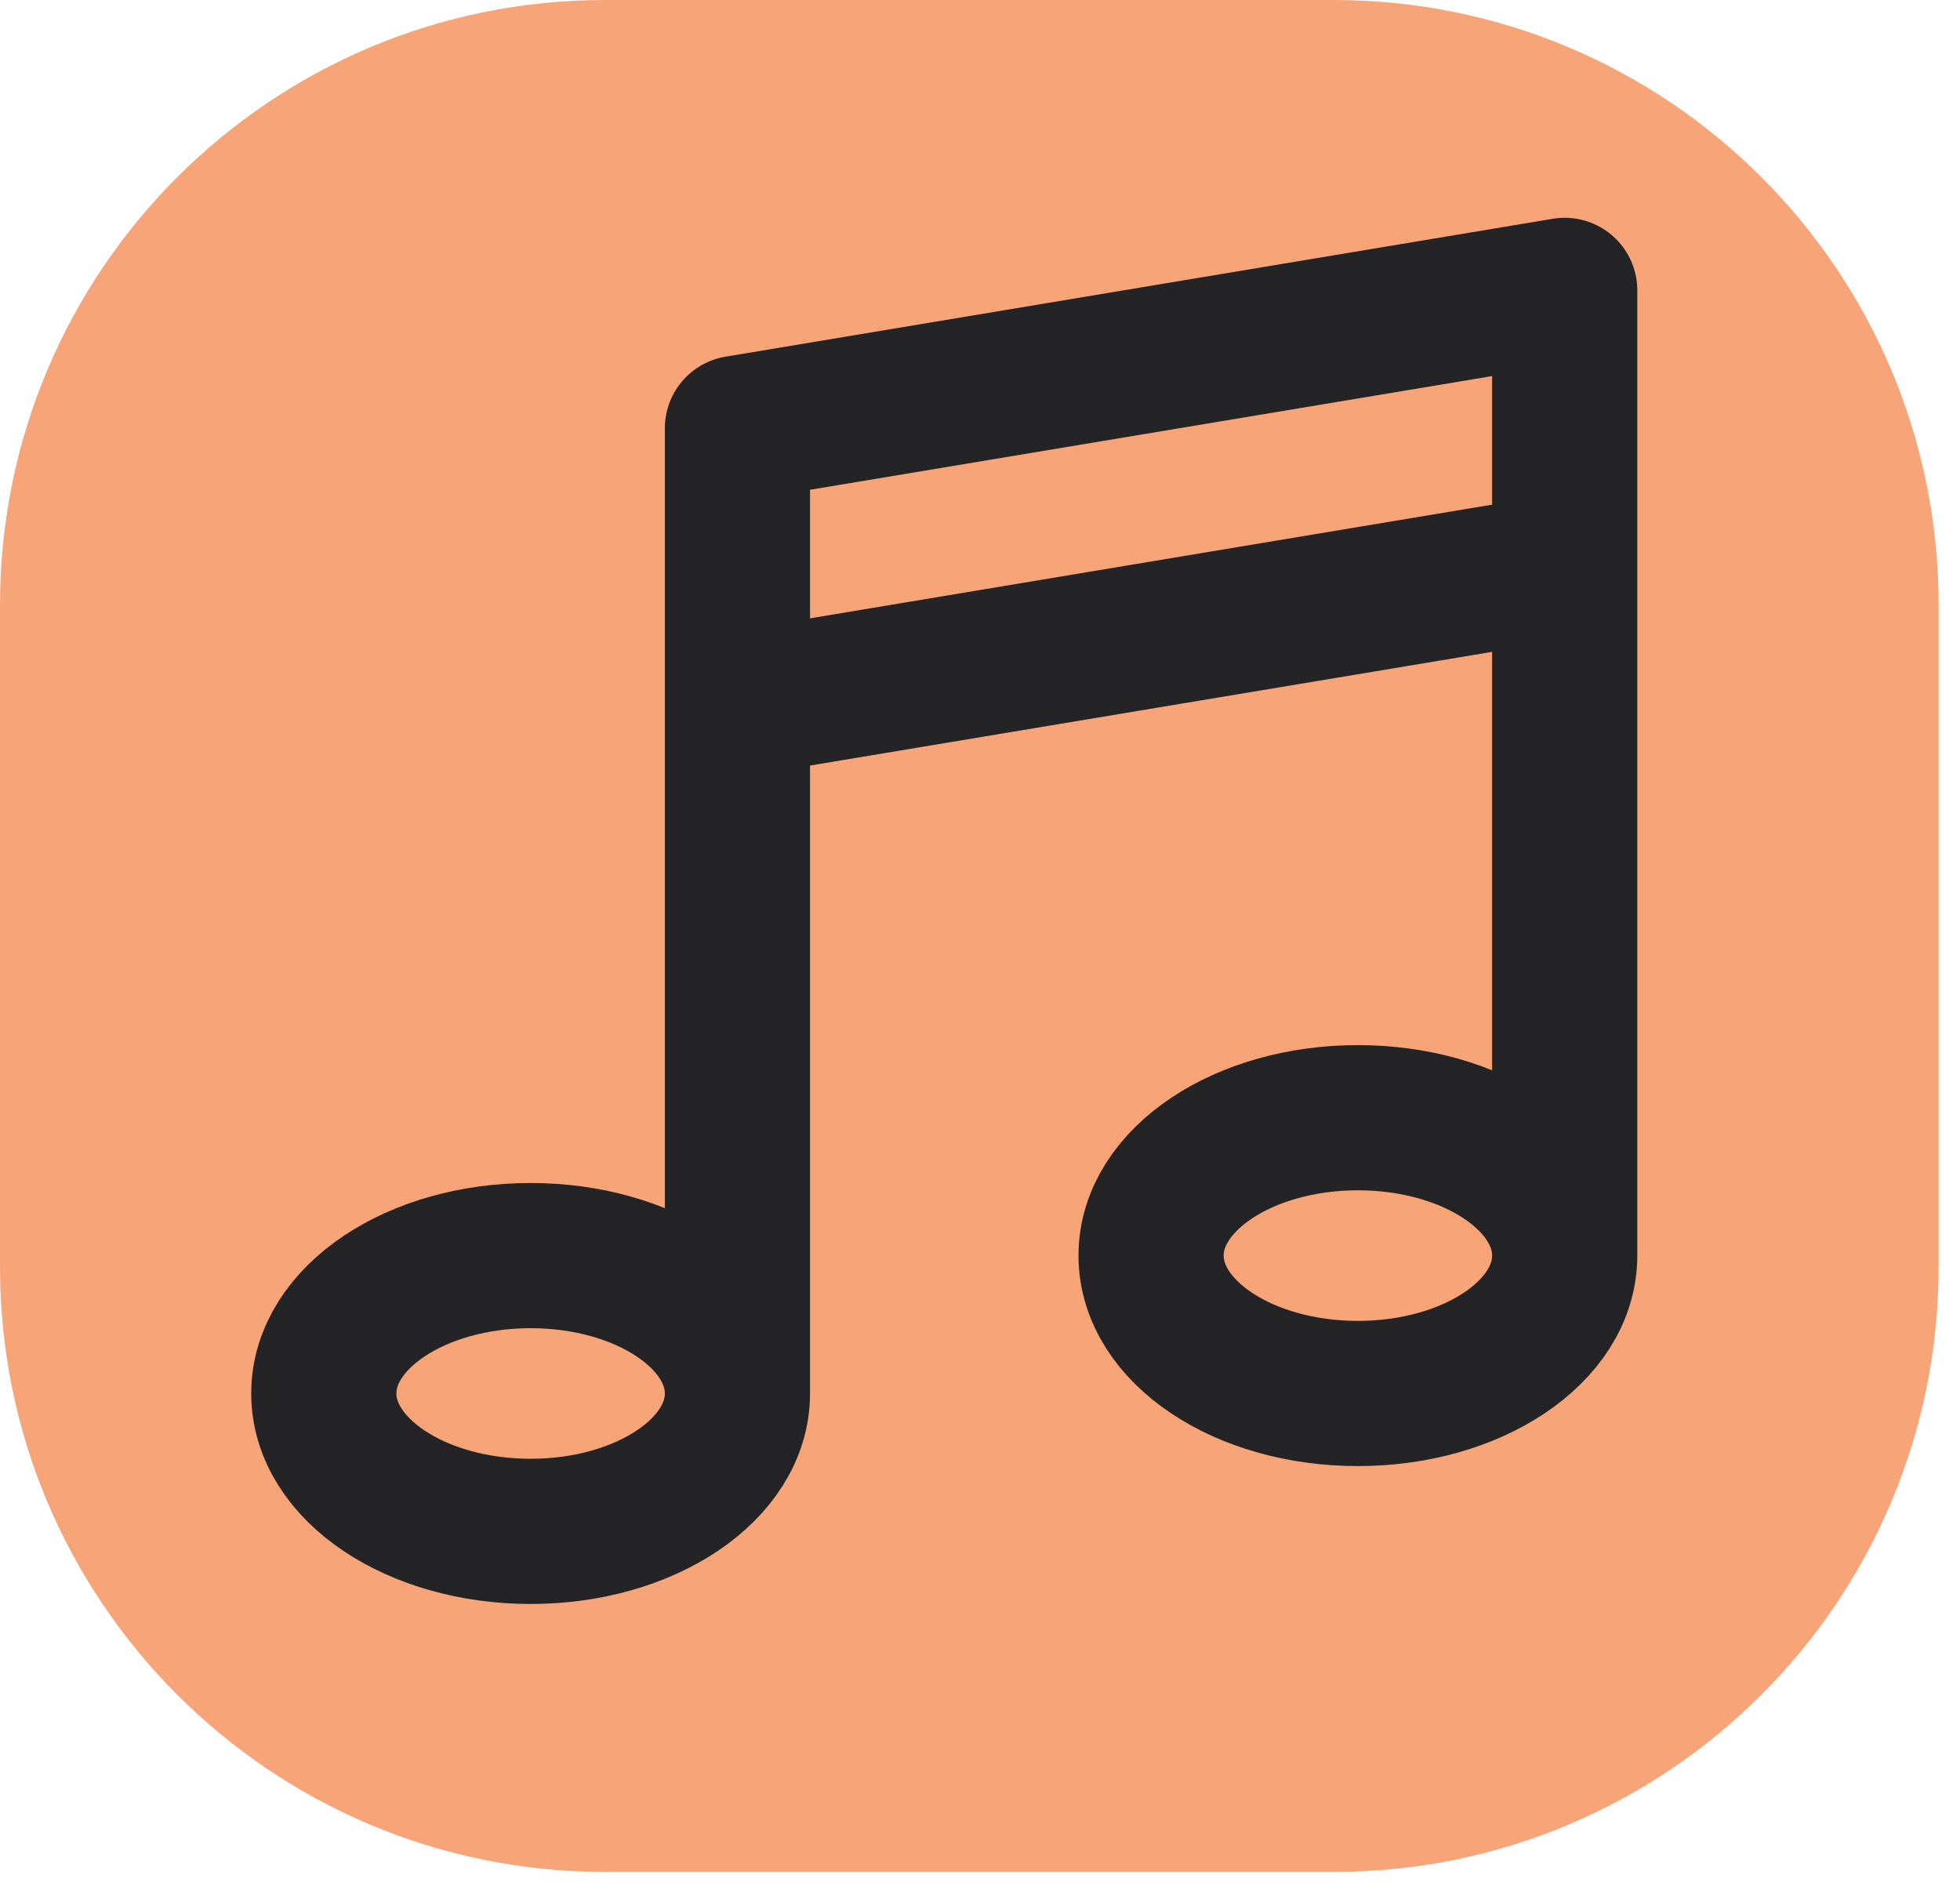
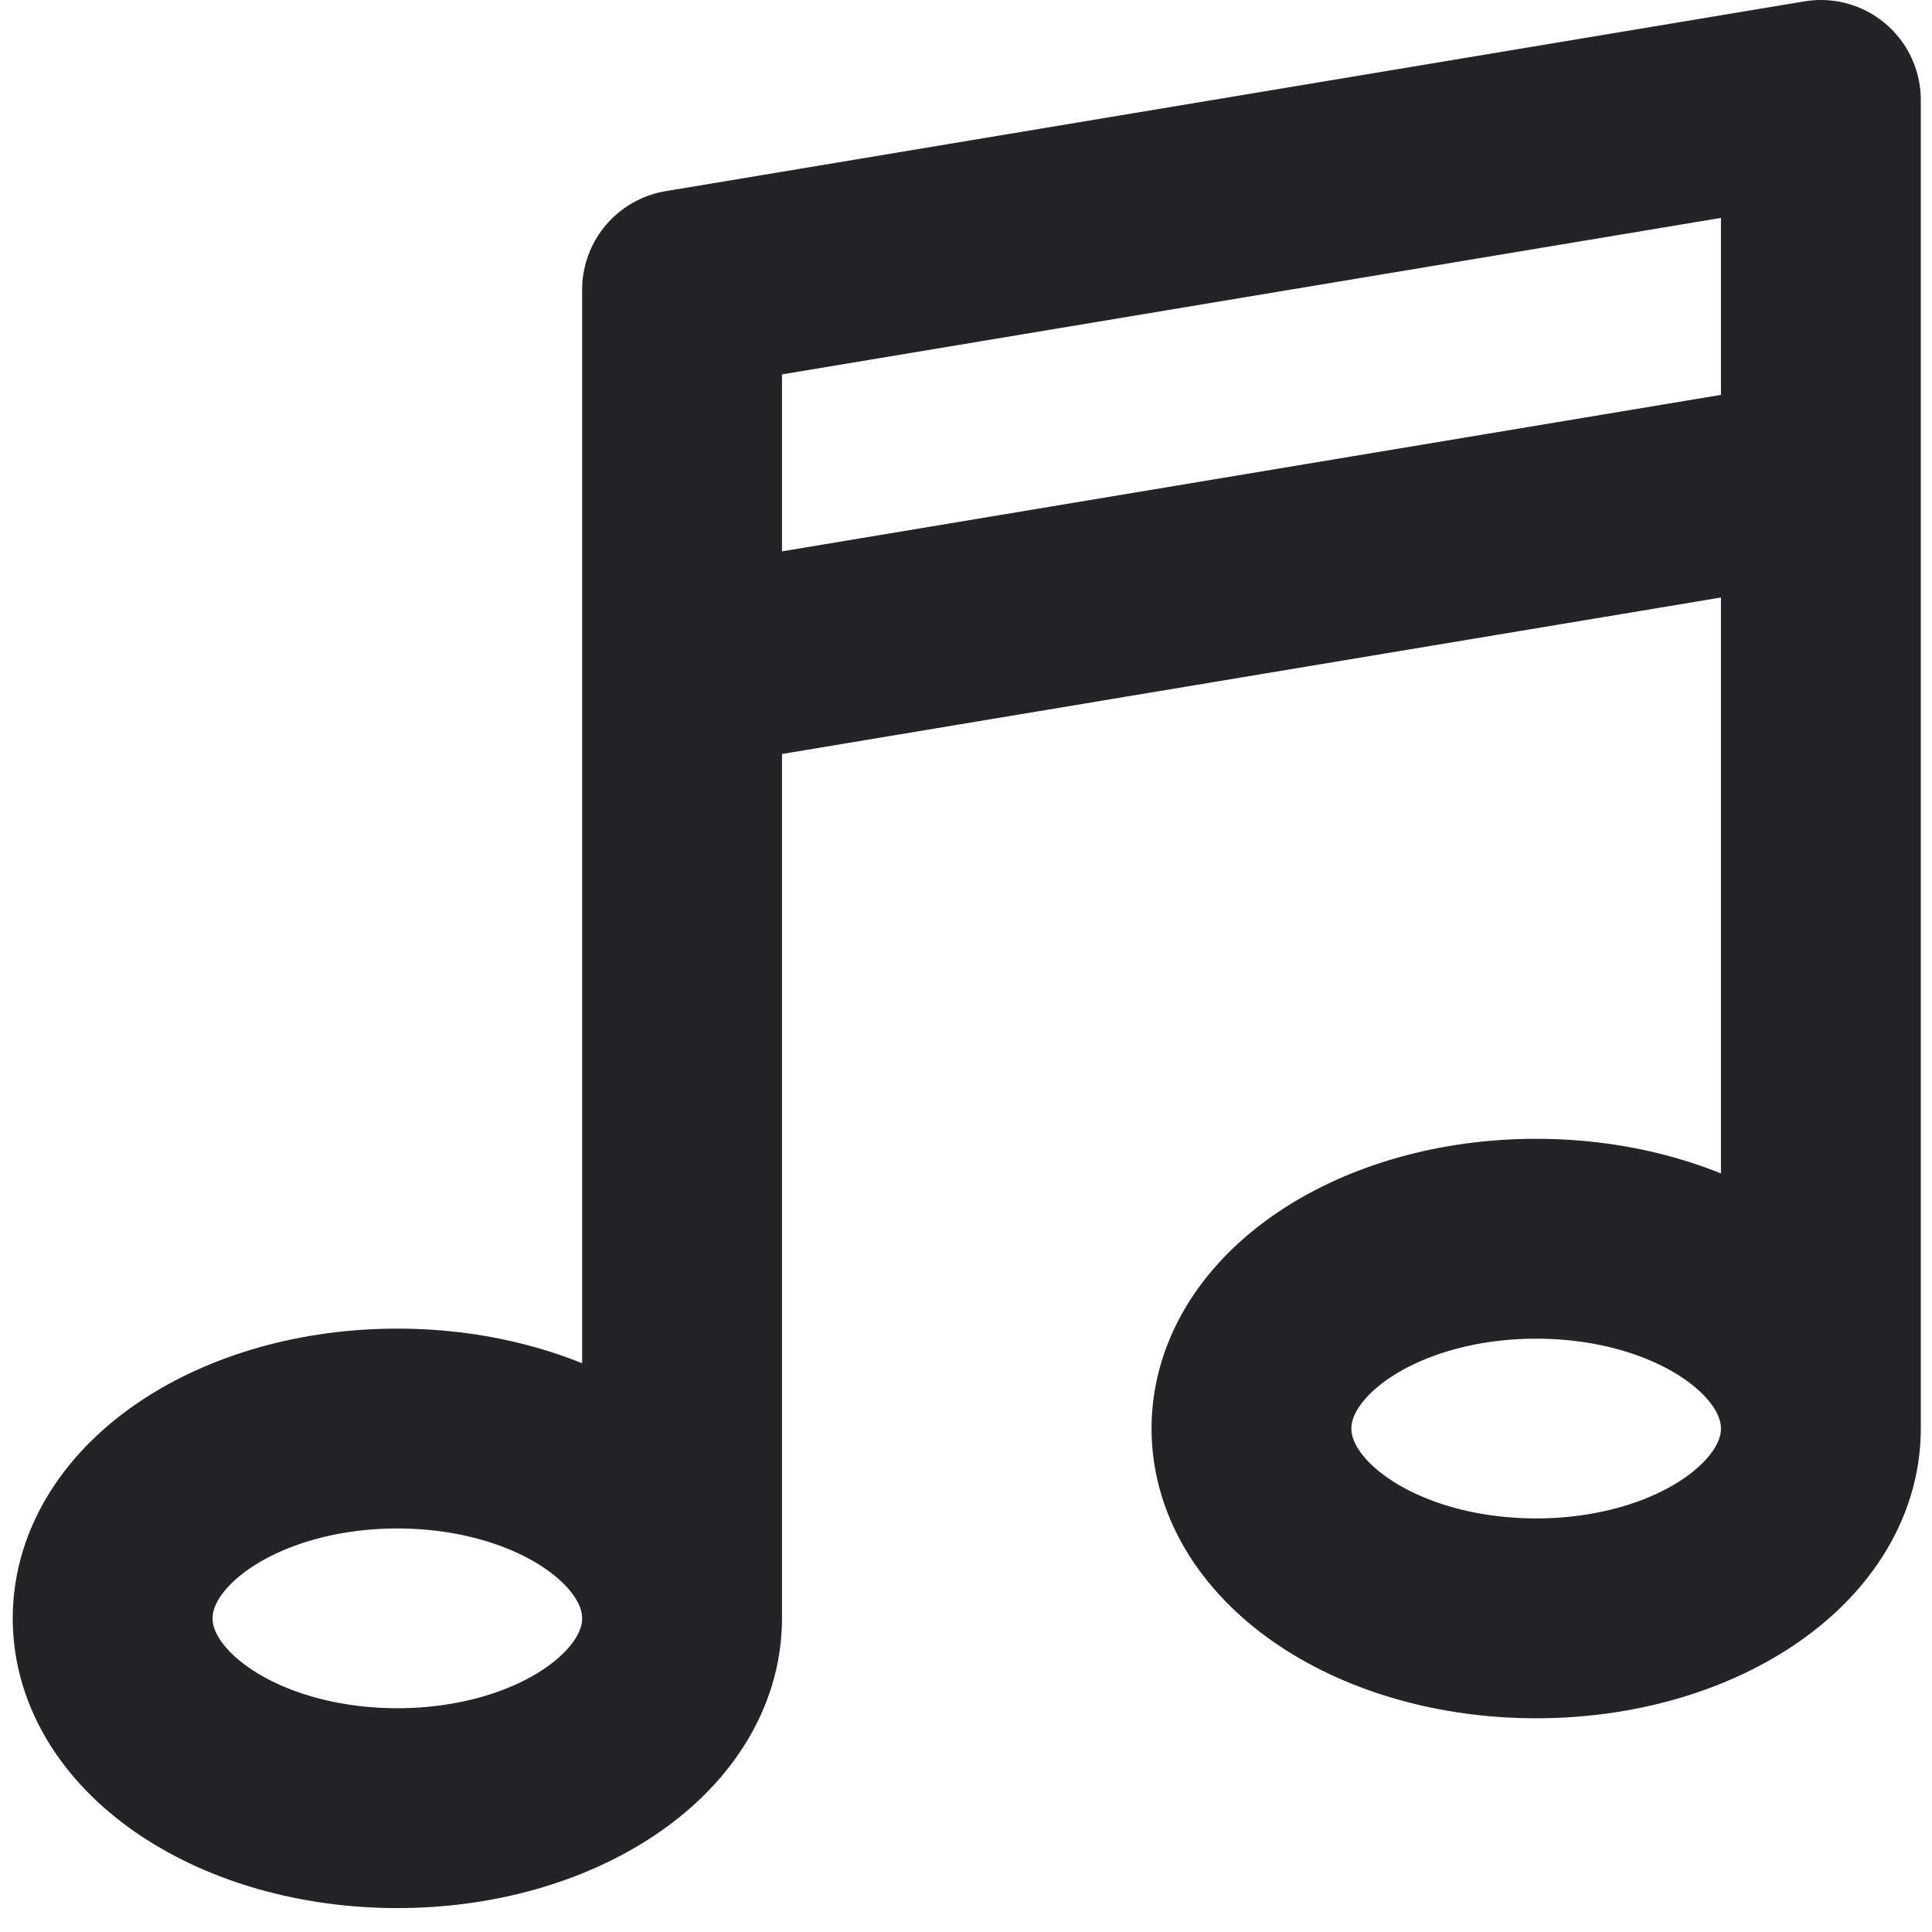
- <svg xmlns="http://www.w3.org/2000/svg" width="81" height="78" viewBox="0 0 81 78" fill="none">
-   <path d="M0 25C0 11.193 11.193 0 25 0H55.117C68.924 0 80.117 11.193 80.117 25V52.355C80.117 66.162 68.924 77.355 55.117 77.355H25C11.193 77.355 0 66.162 0 52.355V25Z" fill="#F7A578" />
-   <path d="M30.476 57.584C30.476 60.731 26.649 63.282 21.929 63.282C17.209 63.282 13.382 60.731 13.382 57.584C13.382 54.437 17.209 51.886 21.929 51.886C26.649 51.886 30.476 54.437 30.476 57.584ZM30.476 57.584V17.698L64.664 12V51.886M64.664 51.886C64.664 55.033 60.837 57.584 56.117 57.584C51.396 57.584 47.57 55.033 47.57 51.886C47.57 48.739 51.396 46.188 56.117 46.188C60.837 46.188 64.664 48.739 64.664 51.886ZM30.476 29.094L64.664 23.396" stroke="#242325" stroke-width="6" stroke-linecap="round" stroke-linejoin="round" />
+ <svg xmlns="http://www.w3.org/2000/svg" width="58" height="58" viewBox="0 0 58 58" fill="none">
+   <path d="M20.476 48.584C20.476 51.731 16.649 54.282 11.929 54.282C7.208 54.282 3.382 51.731 3.382 48.584C3.382 45.437 7.208 42.886 11.929 42.886C16.649 42.886 20.476 45.437 20.476 48.584ZM20.476 48.584V8.698L54.664 3V42.886M54.664 42.886C54.664 46.033 50.837 48.584 46.117 48.584C41.396 48.584 37.57 46.033 37.57 42.886C37.57 39.739 41.396 37.188 46.117 37.188C50.837 37.188 54.664 39.739 54.664 42.886ZM20.476 20.094L54.664 14.396" stroke="#242325" stroke-width="6" stroke-linecap="round" stroke-linejoin="round" />
</svg>
